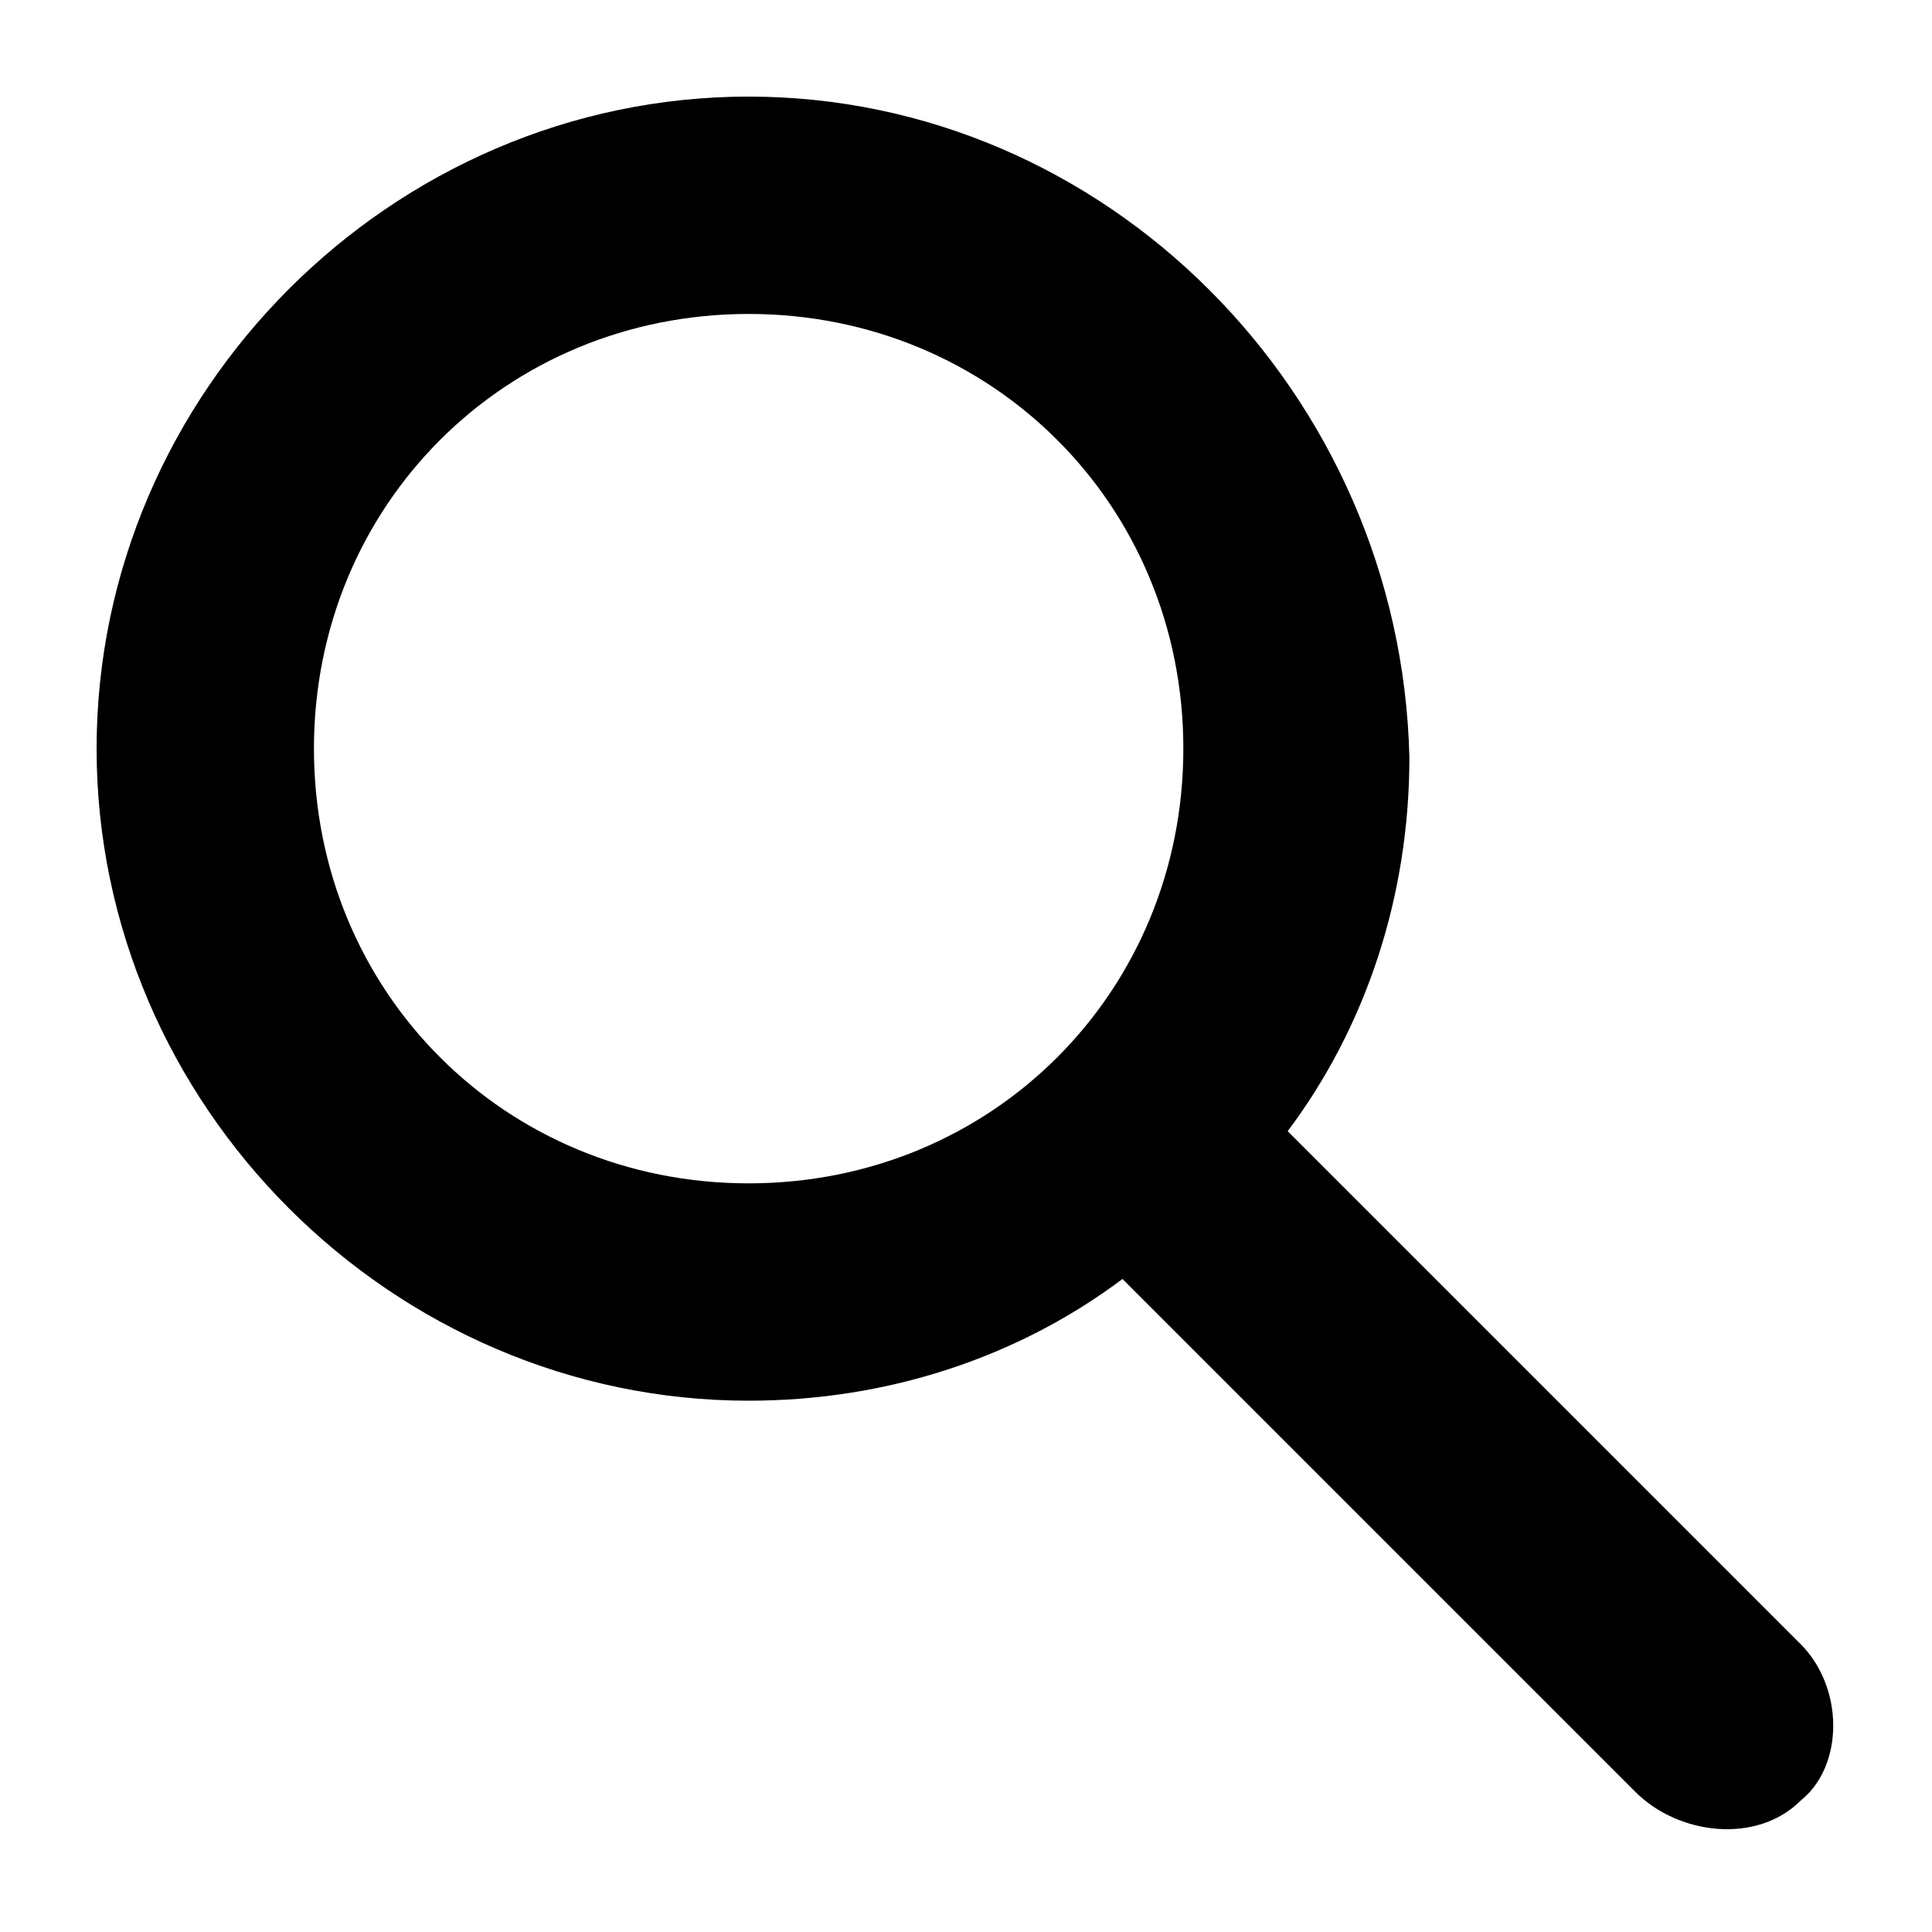
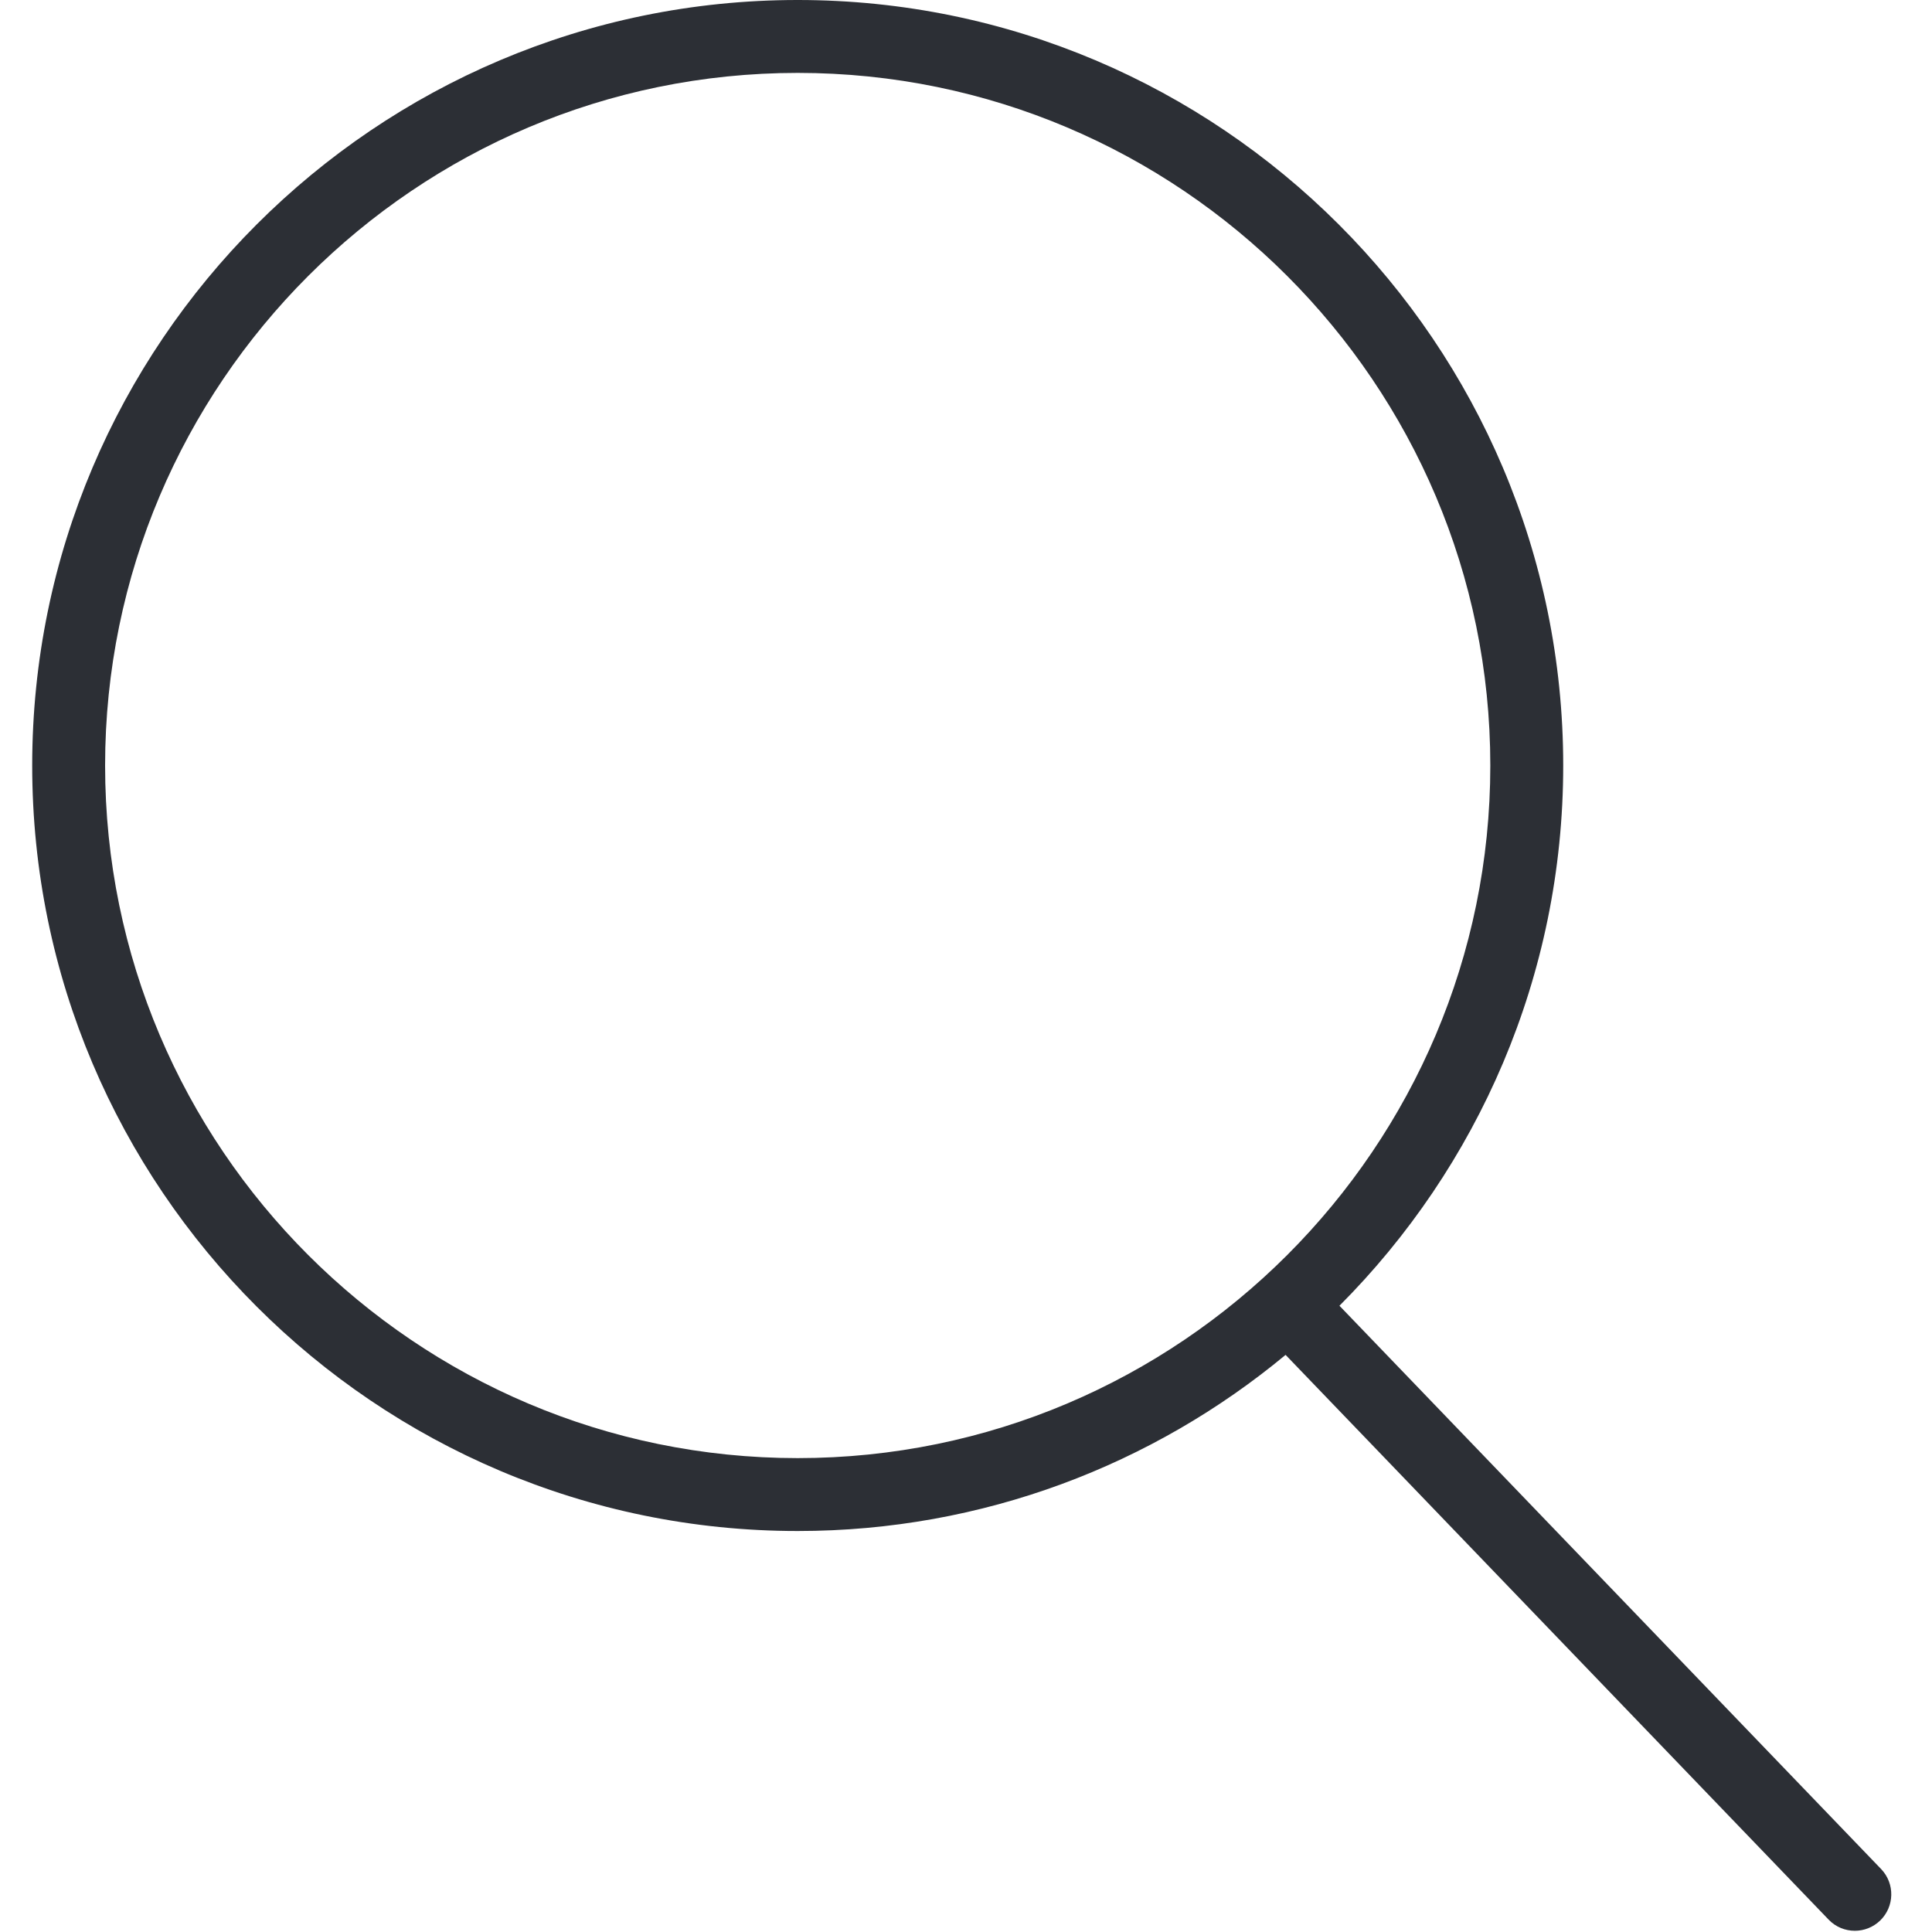
- <svg xmlns="http://www.w3.org/2000/svg" width="20" height="20" class="icon" viewBox="0 0 20 20">
-   <path d="M18.64 17.02l-5.31-5.31c.81-1.08 1.26-2.43 1.26-3.87C14.5 4.06 11.44 1 7.75 1S1 4.06 1 7.75s3.06 6.75 6.75 6.75c1.44 0 2.79-.45 3.87-1.26l5.31 5.31c.45.45 1.26.54 1.71.09.45-.36.45-1.17 0-1.62zM3.25 7.75c0-2.52 1.98-4.5 4.5-4.5s4.5 1.98 4.5 4.5-1.98 4.5-4.5 4.5-4.5-1.98-4.5-4.5z" />
+ <svg xmlns="http://www.w3.org/2000/svg" width="20px" height="20px" viewBox="0 0 60 60" version="1.1">
+   <g id="Icons-/-Search" stroke="none" stroke-width="1" fill="none" fill-rule="evenodd">
+     <path d="M58.42,58.045 L41.598,40.551 C45.889,36.248 48.547,30.316 48.547,23.774 C48.547,10.664 37.883,0 24.774,0 C11.664,0 1,10.664 1,23.774 C1,36.883 11.664,47.547 24.774,47.547 C30.528,47.547 35.809,45.49 39.925,42.077 L56.788,59.614 C57.009,59.846 57.306,59.962 57.604,59.962 C57.887,59.962 58.169,59.856 58.388,59.646 C58.839,59.212 58.852,58.495 58.42,58.045 Z M24.774,45.283 C12.913,45.283 3.264,35.634 3.264,23.774 C3.264,11.913 12.913,2.264 24.774,2.264 C36.634,2.264 46.283,11.913 46.283,23.774 C46.283,35.634 36.633,45.283 24.774,45.283 Z" id="Icons-/-Basic-/-Search" fill="#2C2F35" fill-rule="nonzero" />
+   </g>
</svg>
